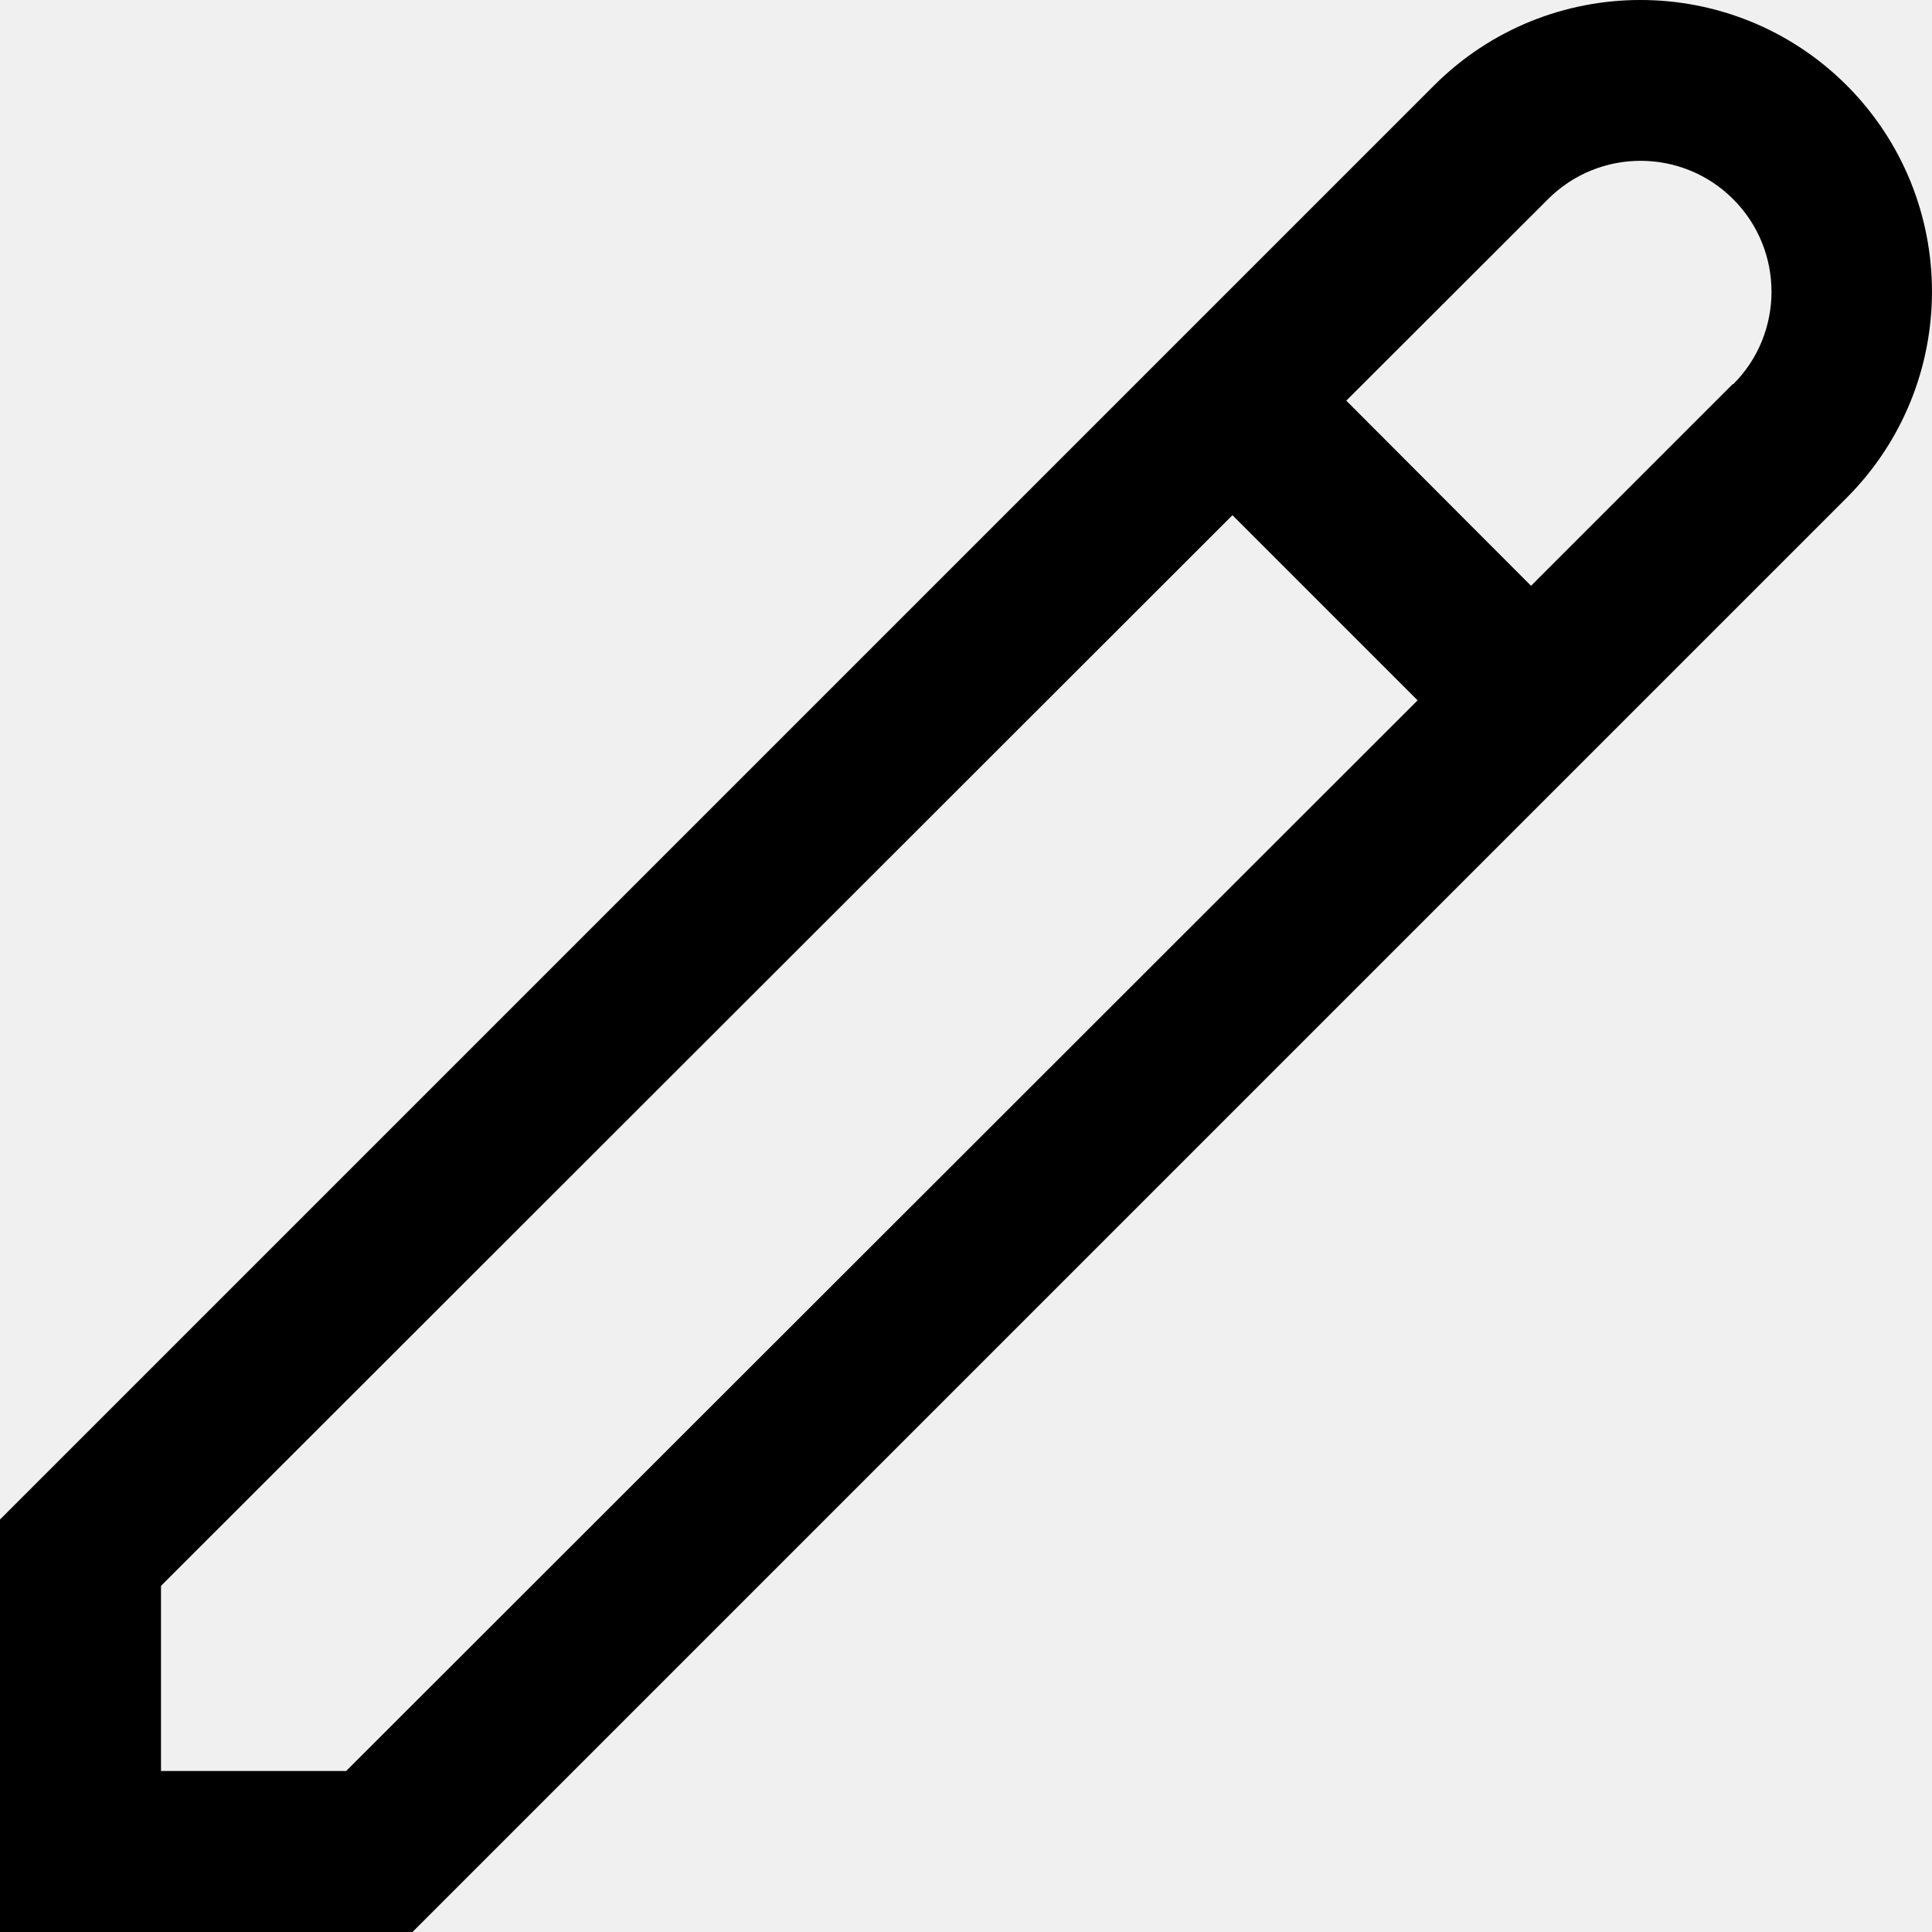
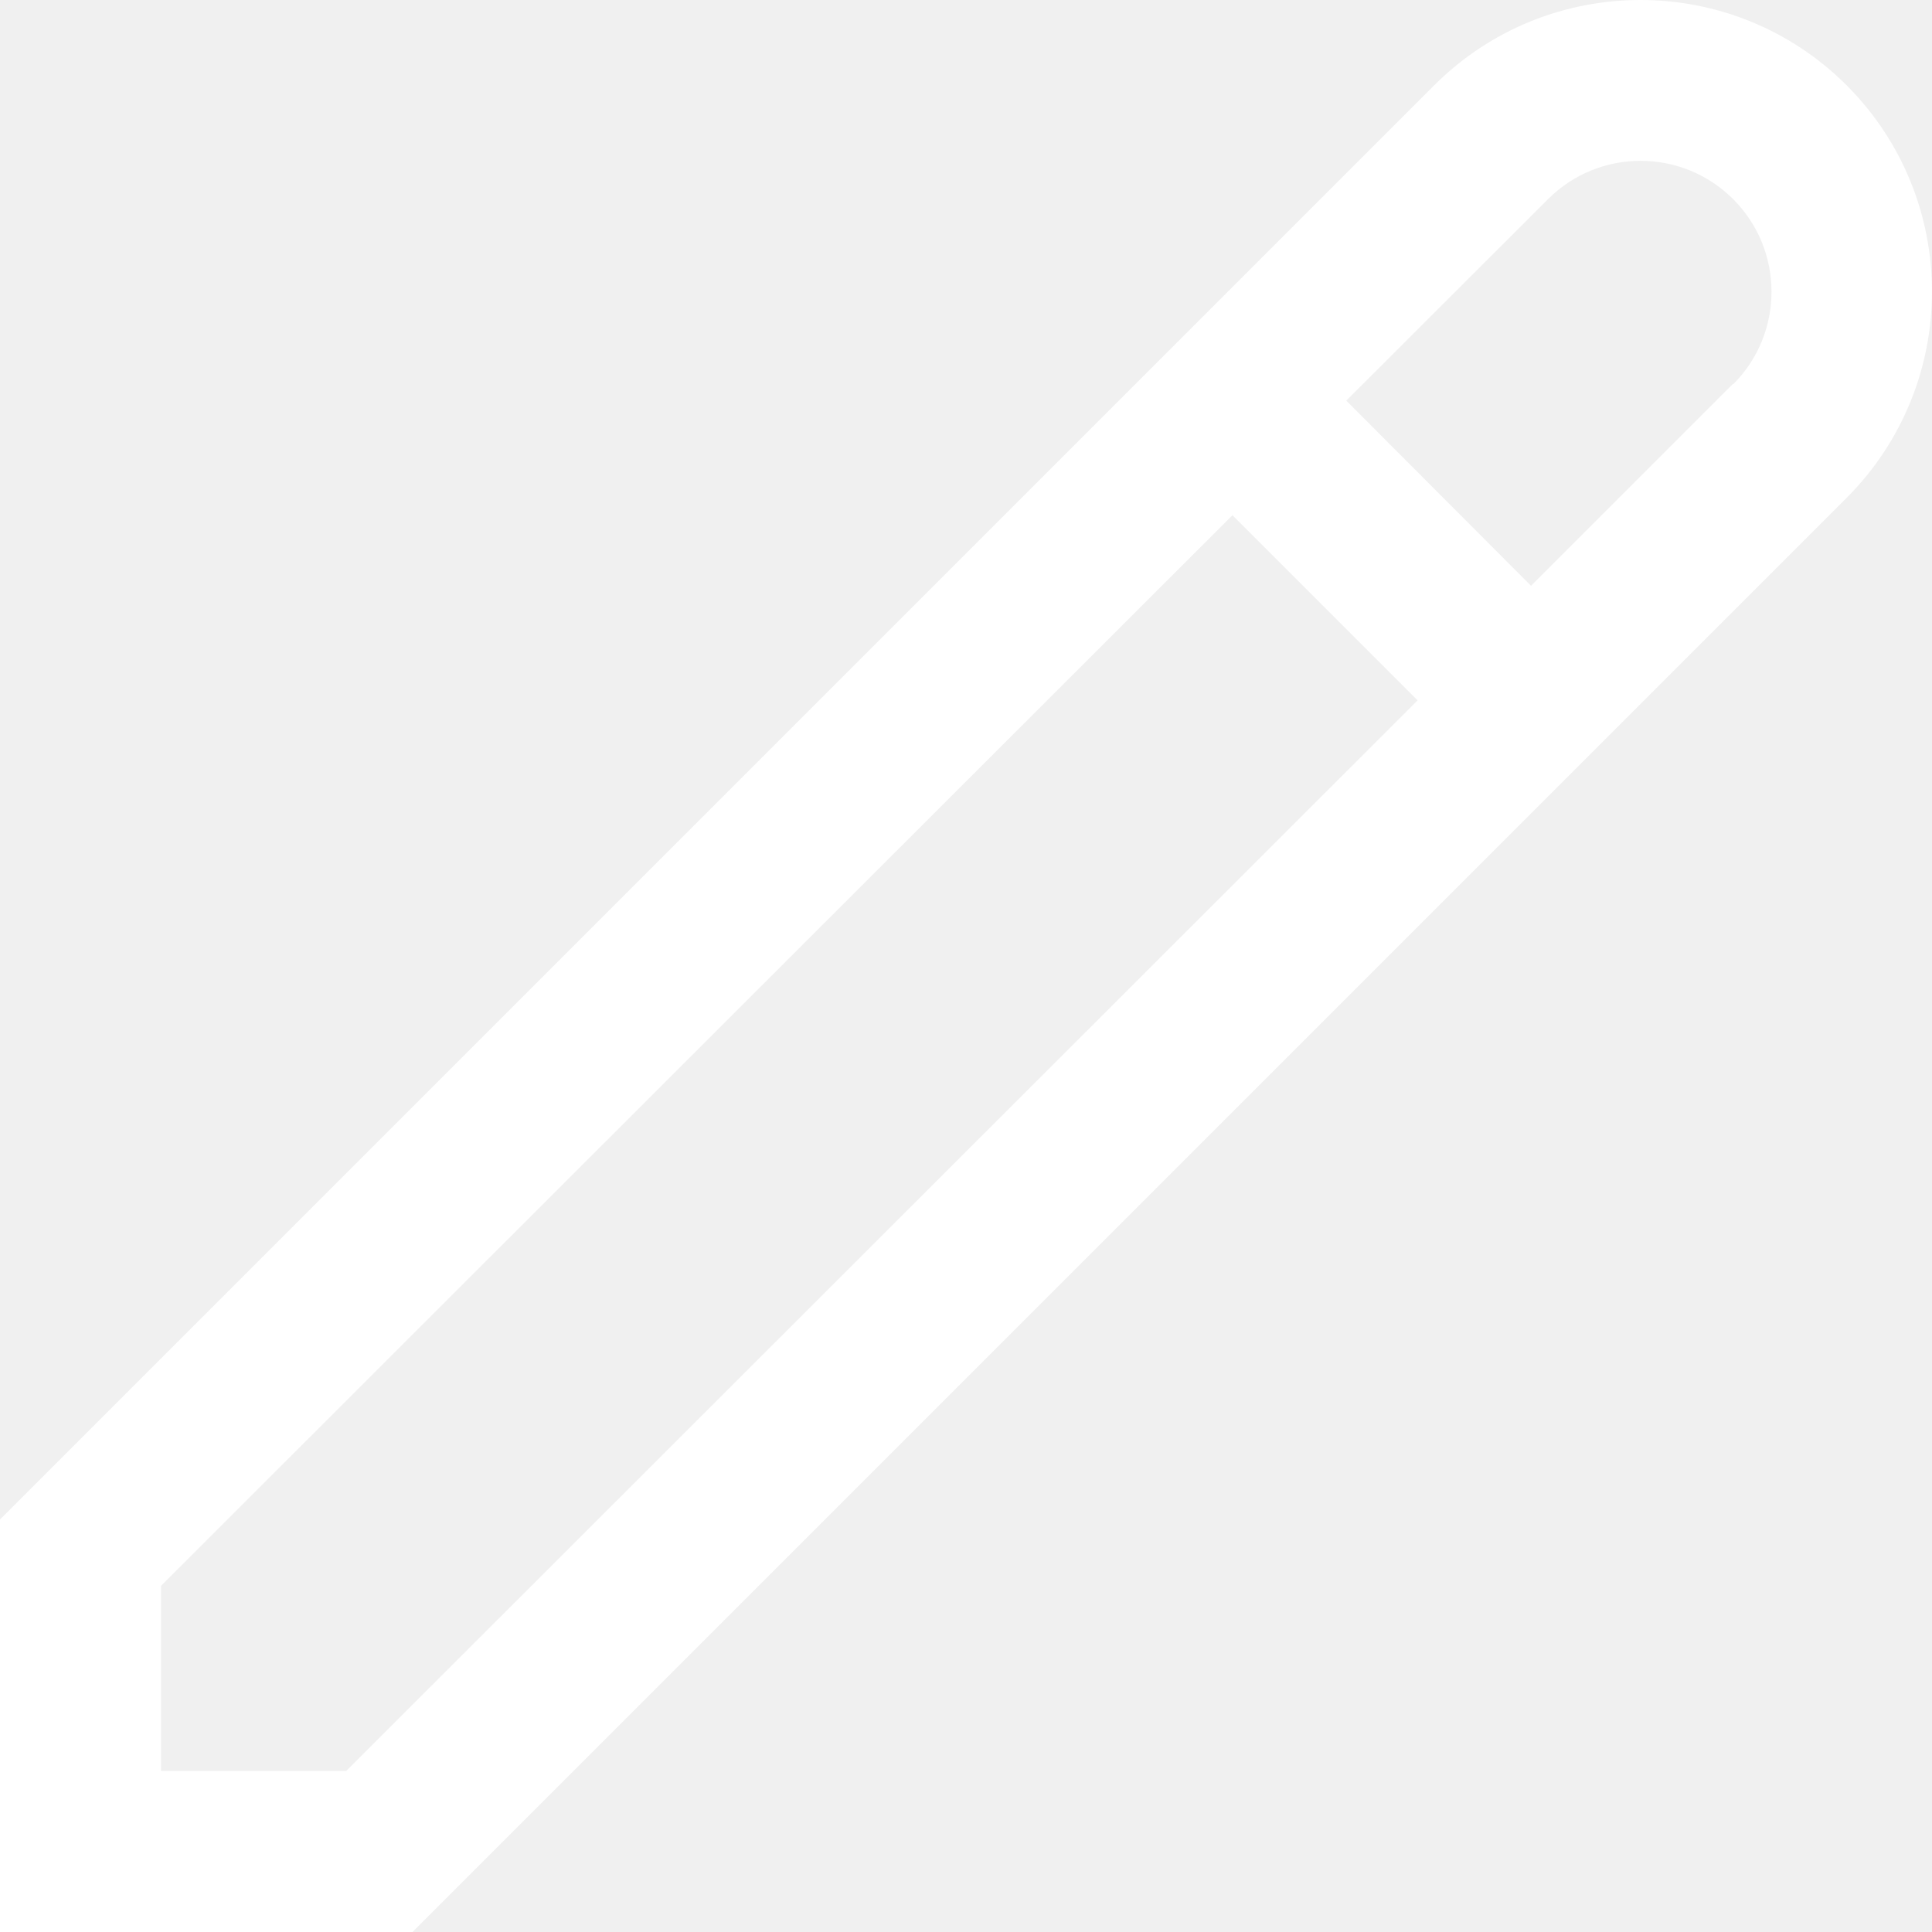
- <svg xmlns="http://www.w3.org/2000/svg" viewBox="0 0 24 24" width="512" height="512">
+ <svg xmlns="http://www.w3.org/2000/svg" viewBox="0 0 24 24" width="512" height="512" fill="white">
  <g id="_01_align_center" data-name="01 align center">
    <path d="M22.94,1.06a3.626,3.626,0,0,0-5.124,0L0,18.876V24H5.124L22.94,6.184A3.627,3.627,0,0,0,22.94,1.06ZM4.3,22H2V19.7L15.31,6.4l2.3,2.3ZM21.526,4.77,19.019,7.277l-2.295-2.3L19.23,2.474a1.624,1.624,0,0,1,2.3,2.3Z" />
  </g>
</svg>
